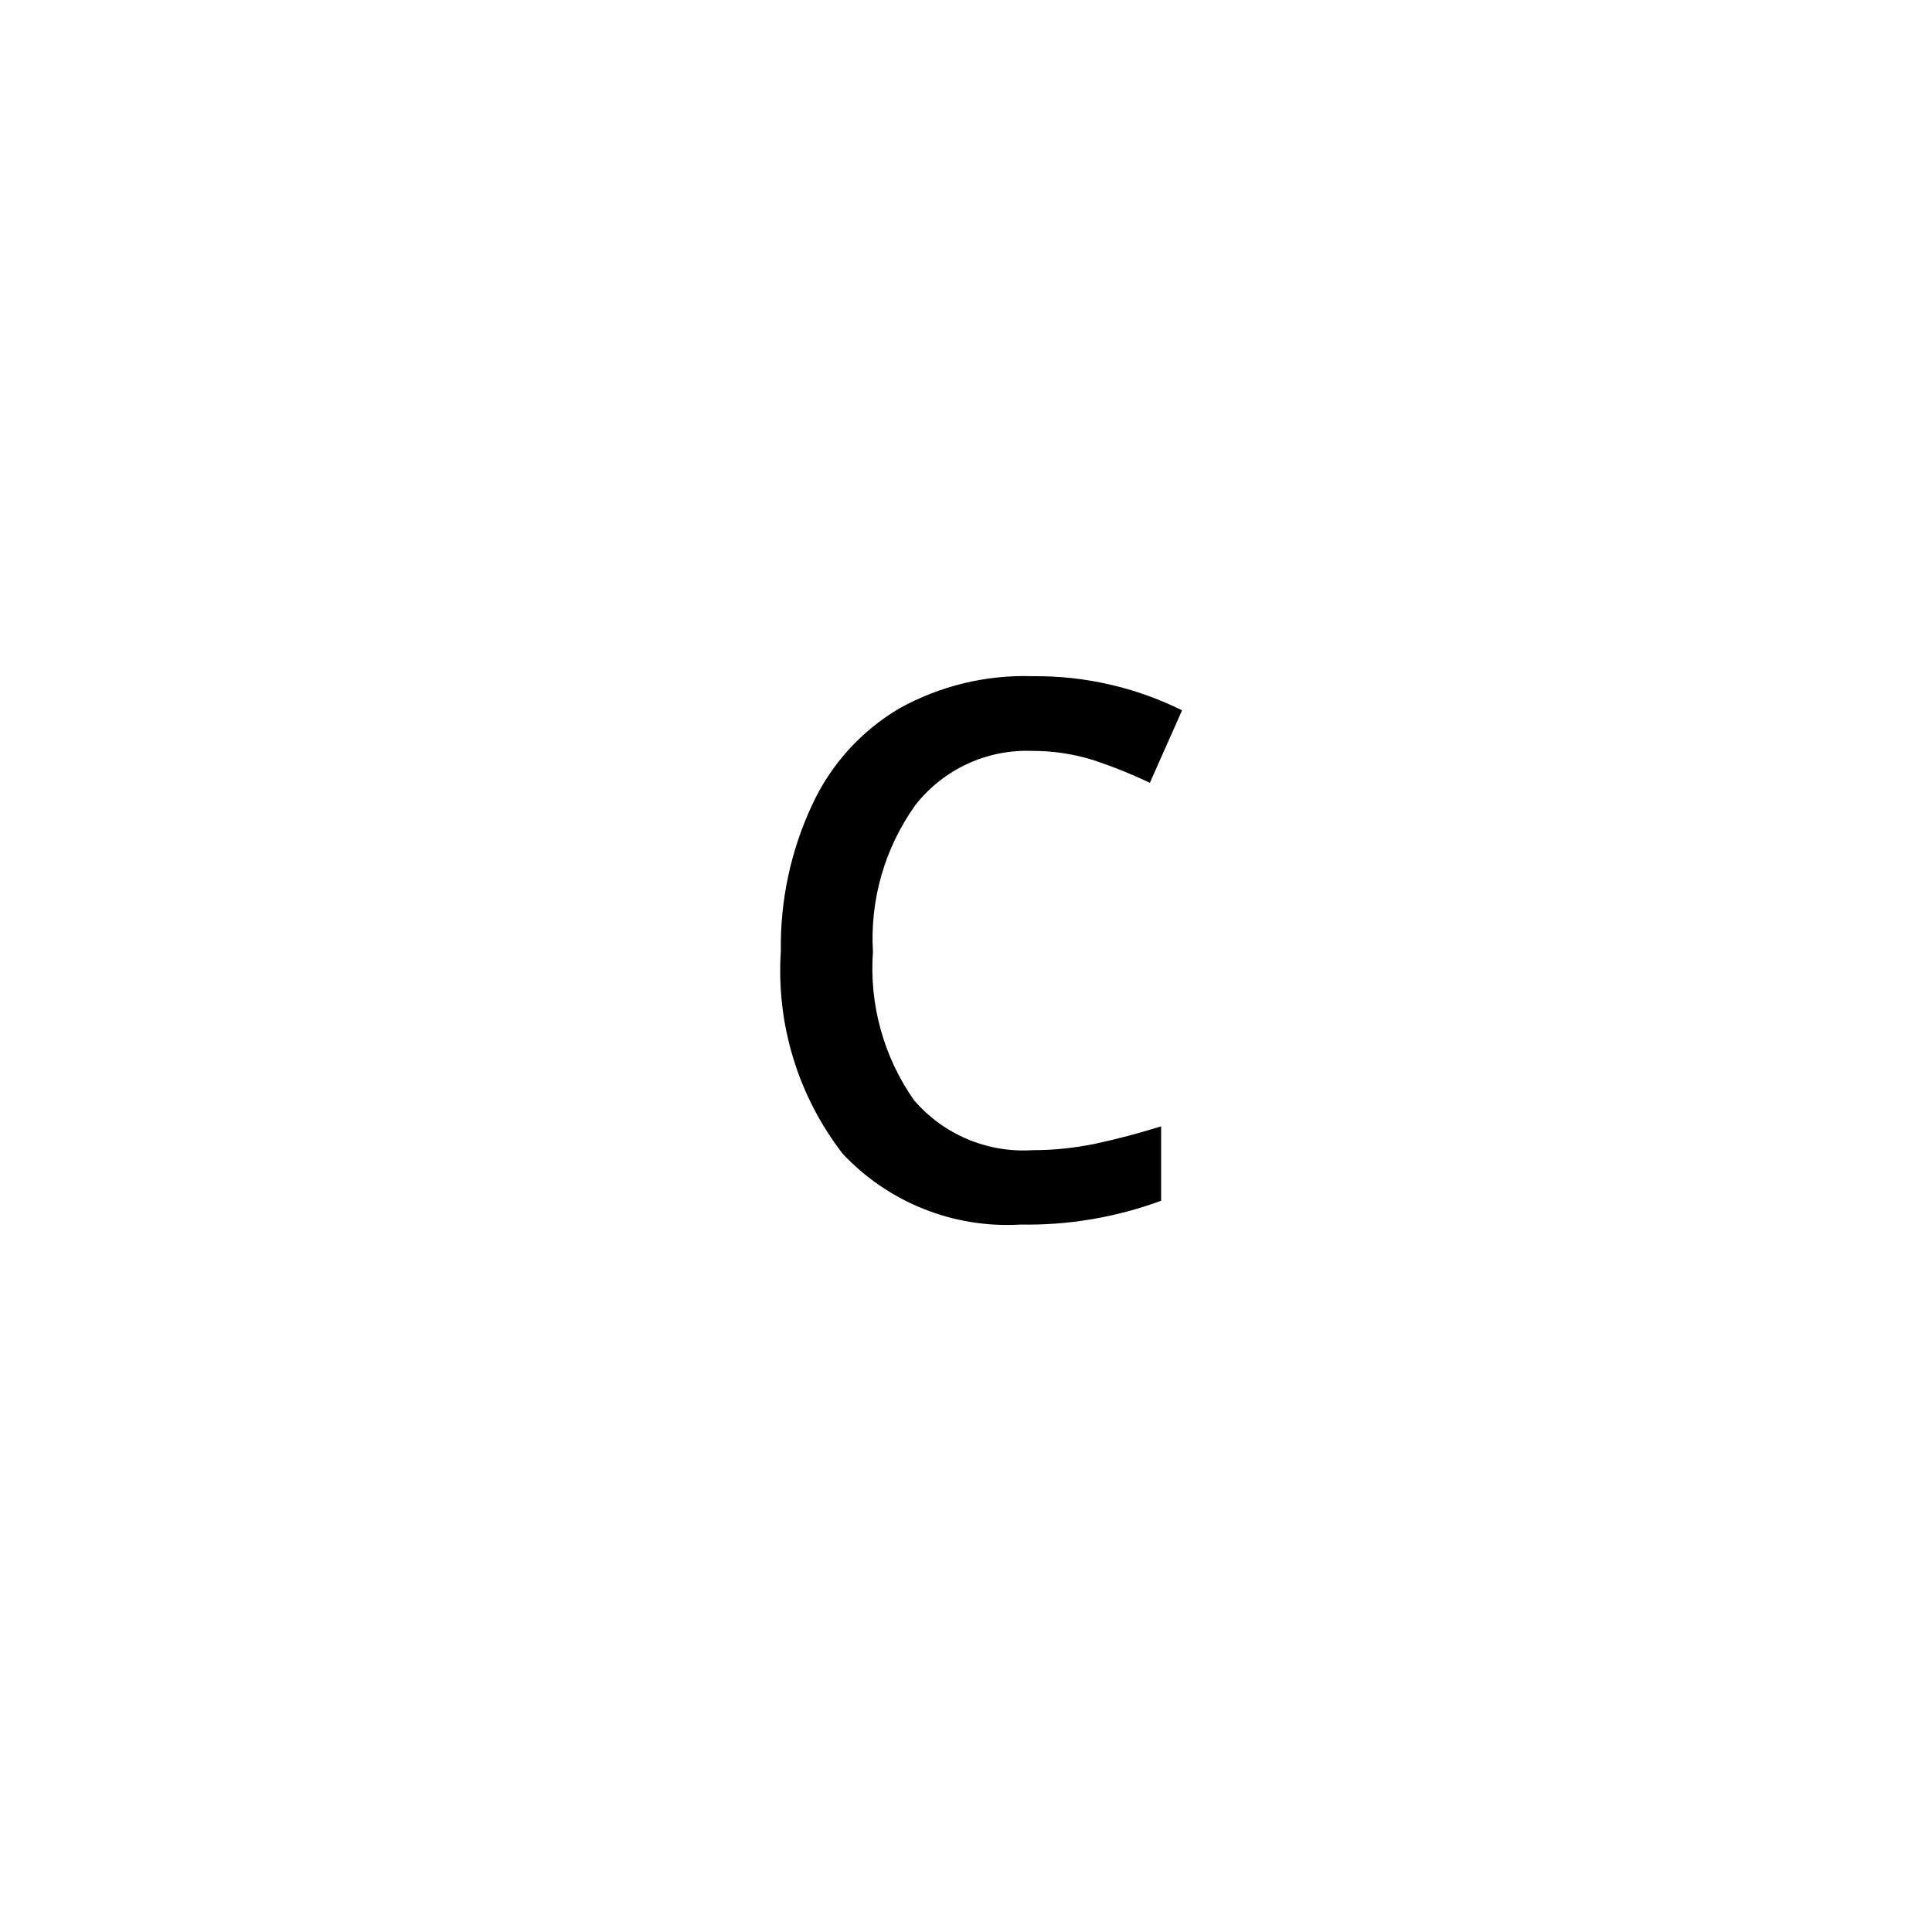
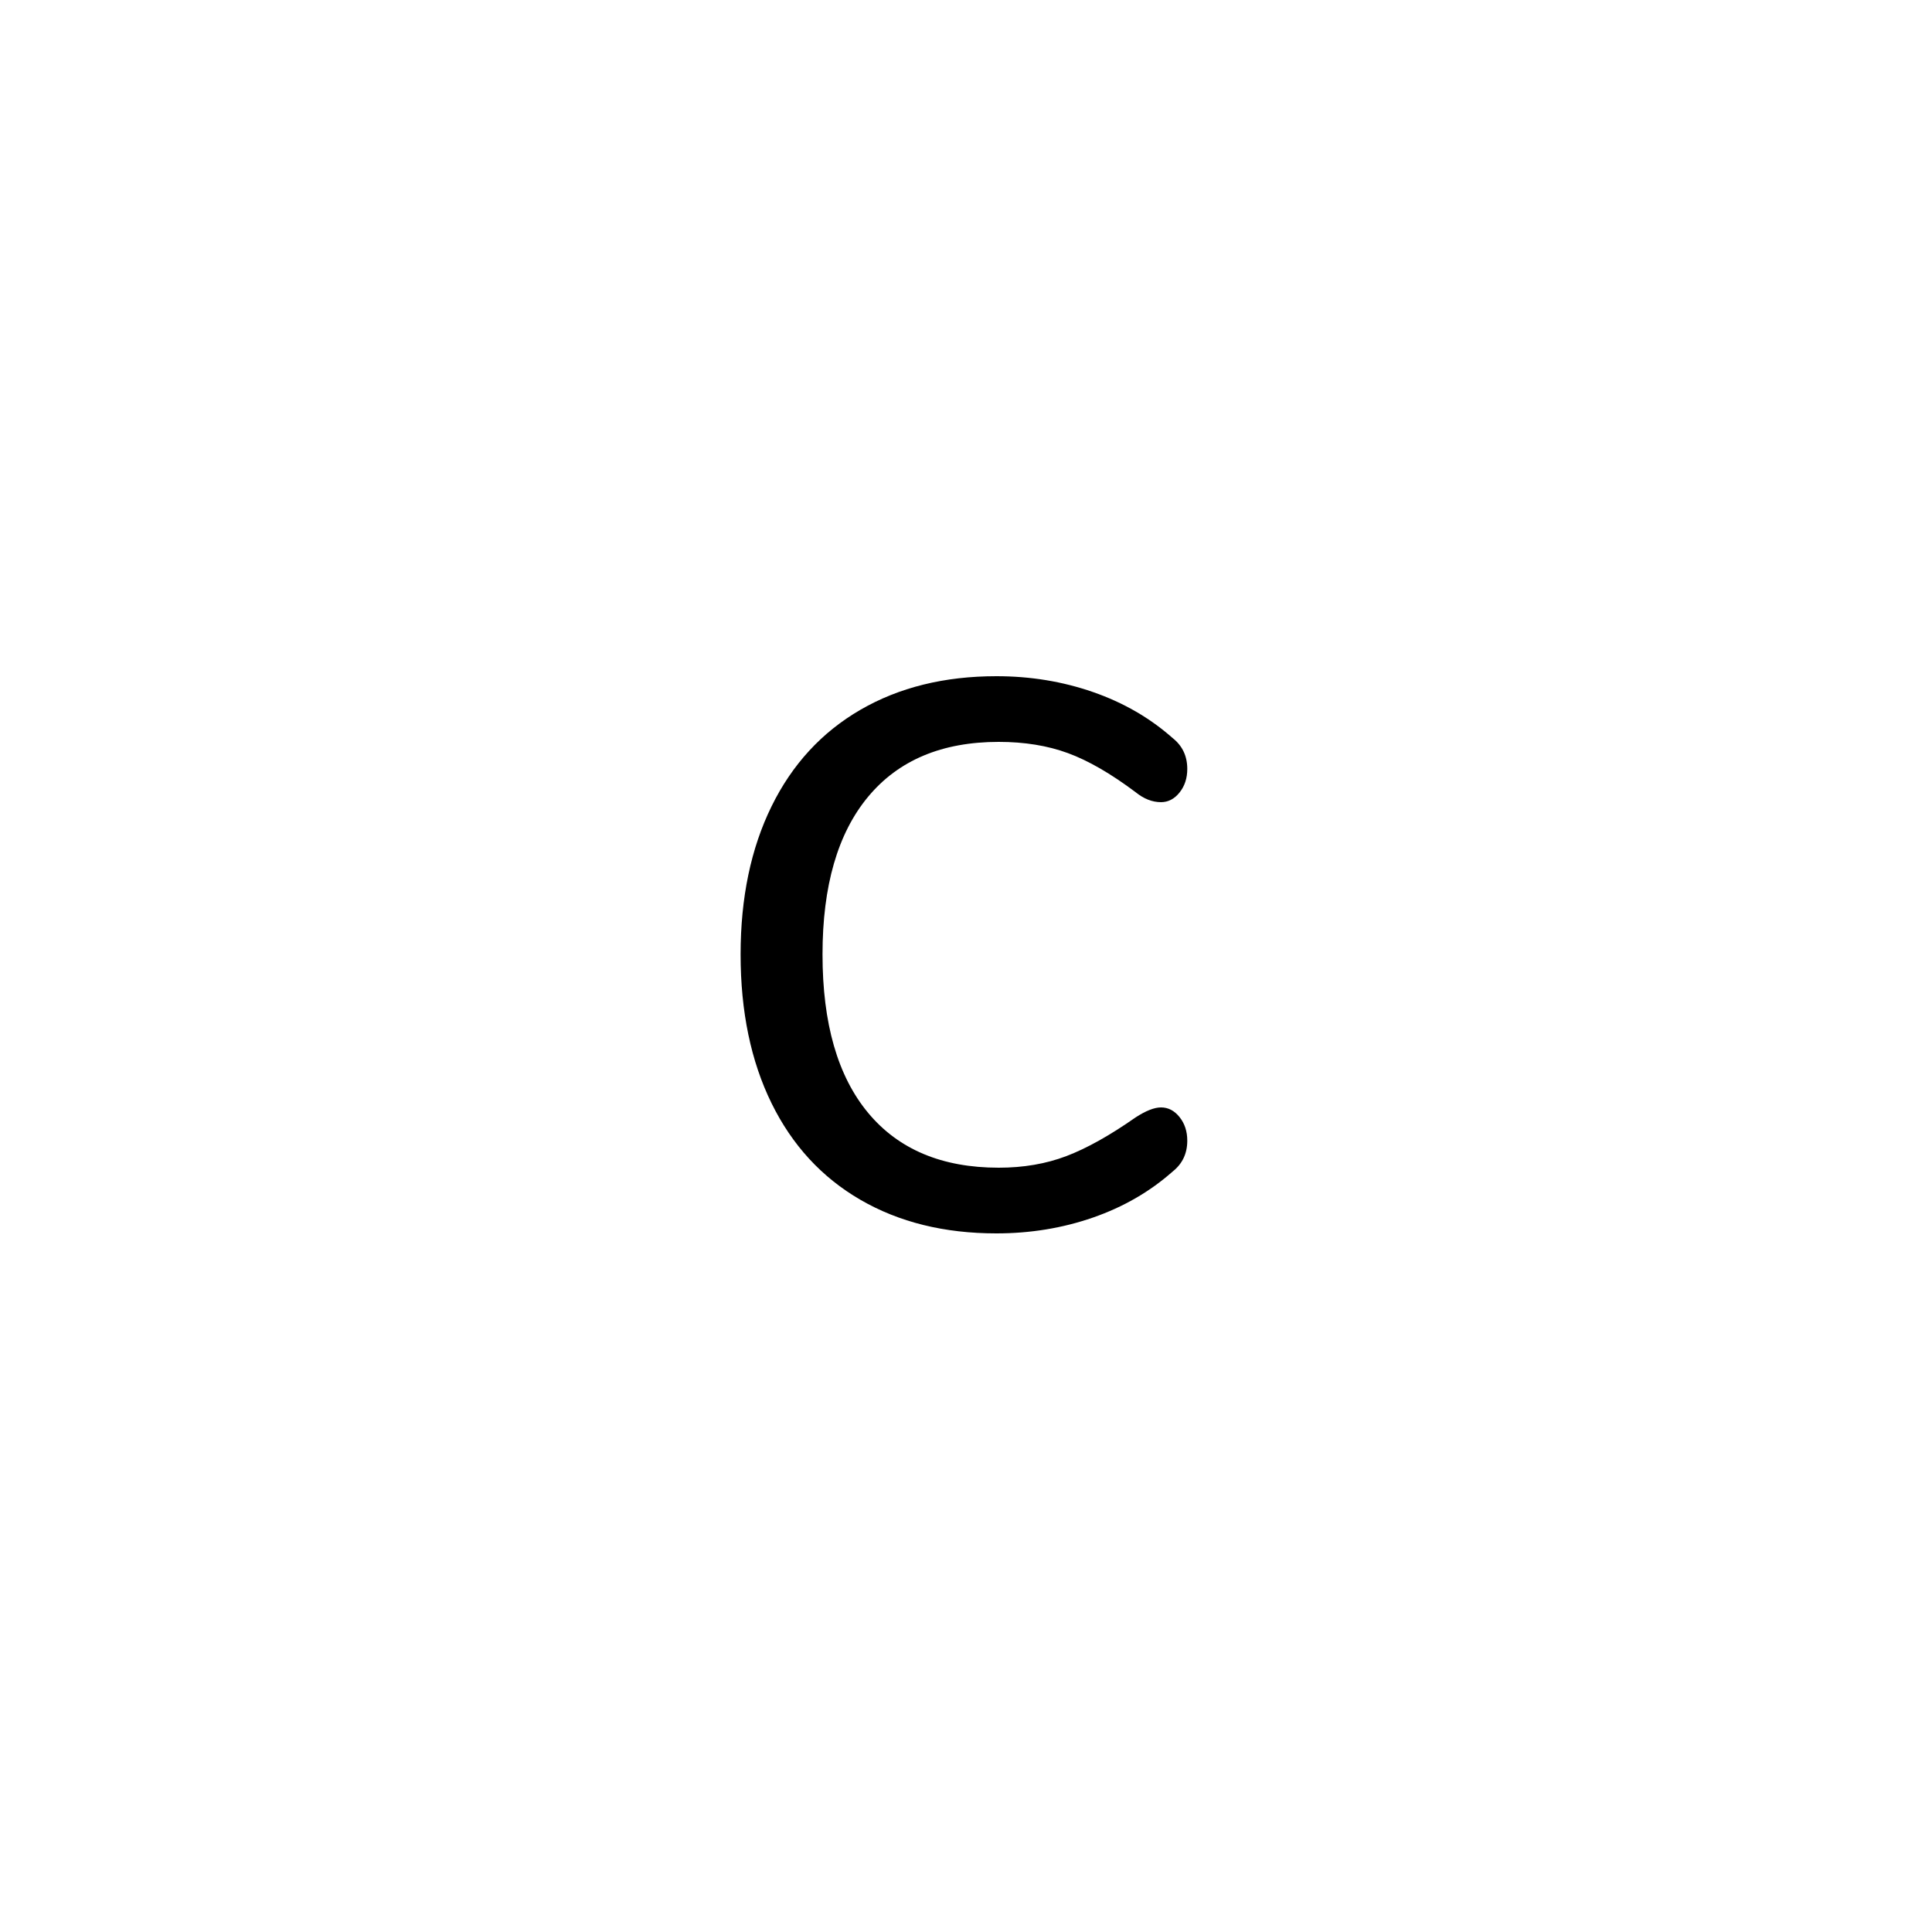
- <svg xmlns="http://www.w3.org/2000/svg" id="Layer_1" data-name="Layer 1" viewBox="0 0 60 60">
-   <path d="M32.06,23.32A4.39,4.39,0,0,0,28.43,25a7.11,7.11,0,0,0-1.32,4.56,7.13,7.13,0,0,0,1.27,4.6,4.47,4.47,0,0,0,3.68,1.56,9.52,9.52,0,0,0,2-.21c.65-.14,1.32-.32,2-.53v2.31a12,12,0,0,1-4.37.74,7,7,0,0,1-5.52-2.2,9.28,9.28,0,0,1-1.92-6.29A10.34,10.34,0,0,1,25.22,25a6.77,6.77,0,0,1,2.71-3,8,8,0,0,1,4.15-1,10.19,10.19,0,0,1,4.63,1.06l-1,2.25A15.17,15.17,0,0,0,34,23.62,6.3,6.3,0,0,0,32.06,23.32Z" />
+ <svg xmlns="http://www.w3.org/2000/svg" viewBox="0 0 60 60">
+   <path fill-rule="evenodd" d="M30.944,38.304 C29.328,38.304 27.92,37.956 26.72,37.26 C25.52,36.564 24.6,35.564 23.96,34.26 C23.32,32.956 23,31.416 23,29.64 C23,27.88 23.32,26.348 23.96,25.044 C24.6,23.74 25.52,22.74 26.72,22.044 C27.92,21.348 29.328,21 30.944,21 C32,21 33,21.164 33.944,21.492 C34.888,21.82 35.712,22.296 36.416,22.92 C36.72,23.16 36.872,23.48 36.872,23.88 C36.872,24.168 36.792,24.412 36.632,24.612 C36.472,24.812 36.28,24.912 36.056,24.912 C35.784,24.912 35.52,24.808 35.264,24.6 C34.496,24.024 33.796,23.62 33.164,23.388 C32.532,23.156 31.816,23.04 31.016,23.04 C29.256,23.04 27.904,23.608 26.96,24.744 C26.016,25.88 25.544,27.512 25.544,29.64 C25.544,31.784 26.016,33.424 26.96,34.56 C27.904,35.696 29.256,36.264 31.016,36.264 C31.784,36.264 32.484,36.144 33.116,35.904 C33.748,35.664 34.464,35.264 35.264,34.704 C35.584,34.496 35.848,34.392 36.056,34.392 C36.28,34.392 36.472,34.492 36.632,34.692 C36.792,34.892 36.872,35.136 36.872,35.424 C36.872,35.824 36.72,36.144 36.416,36.384 C35.712,37.008 34.888,37.484 33.944,37.812 C33,38.14 32,38.304 30.944,38.304 Z" />
</svg>
